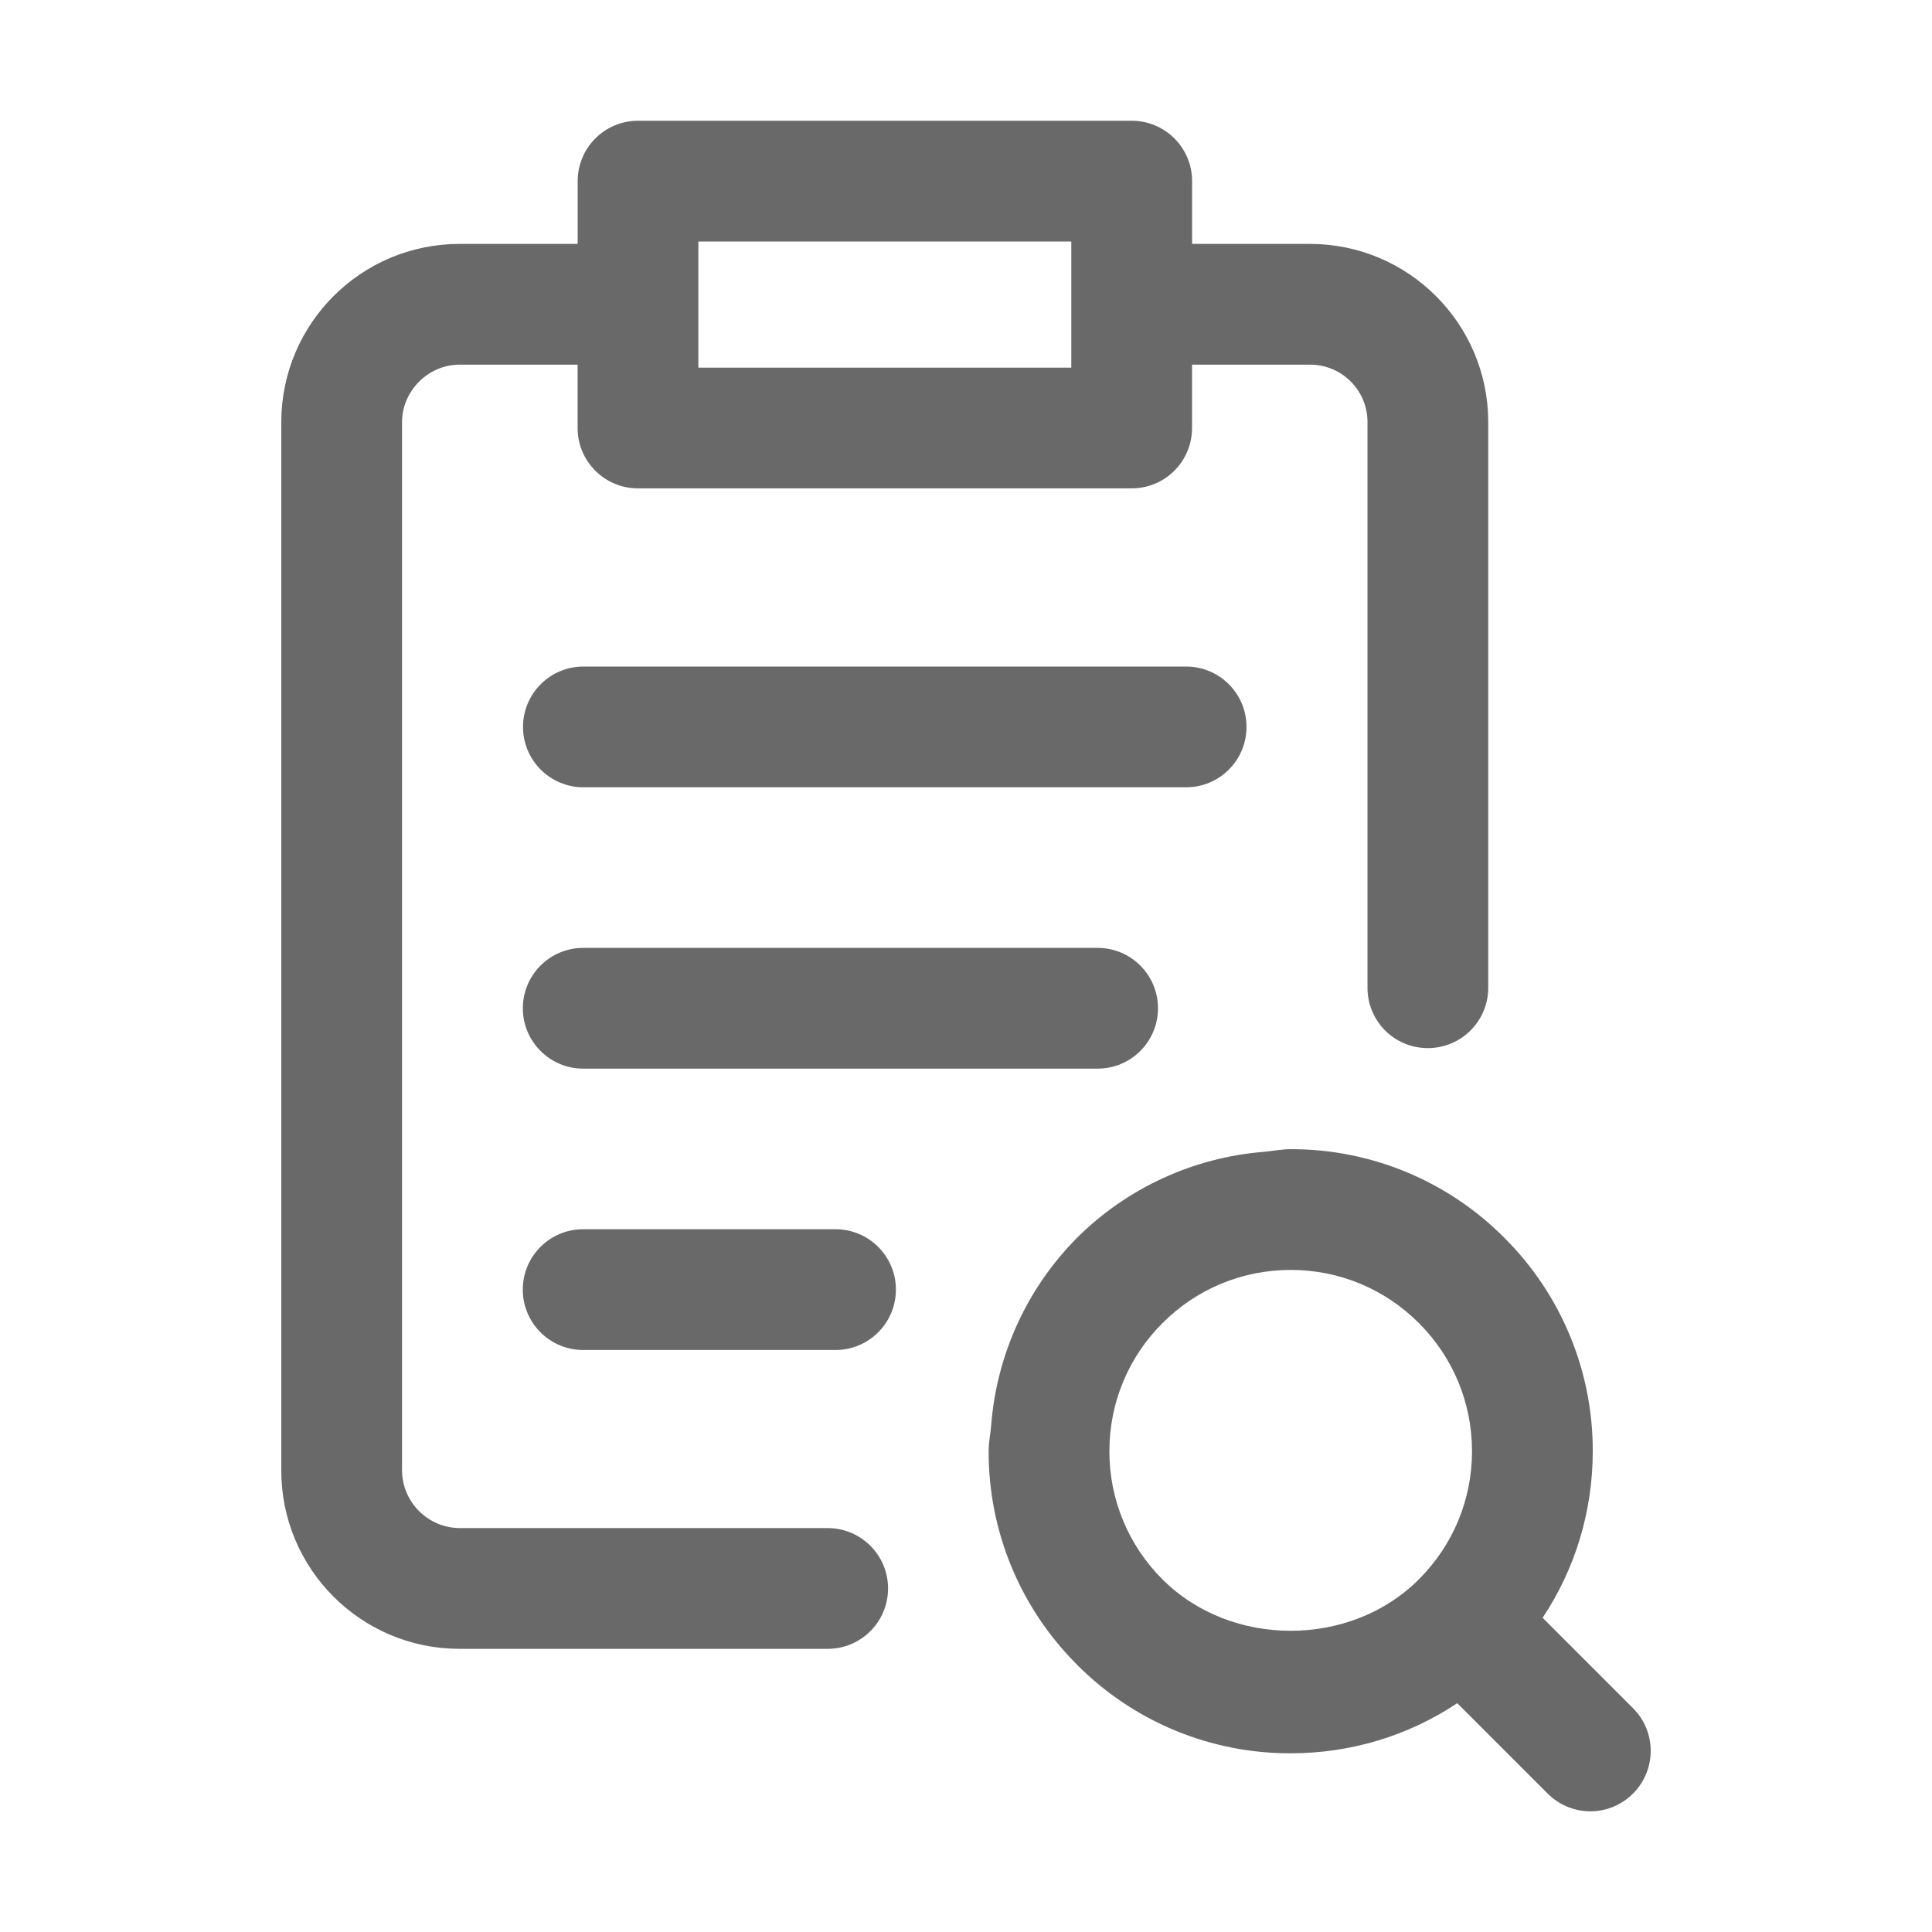
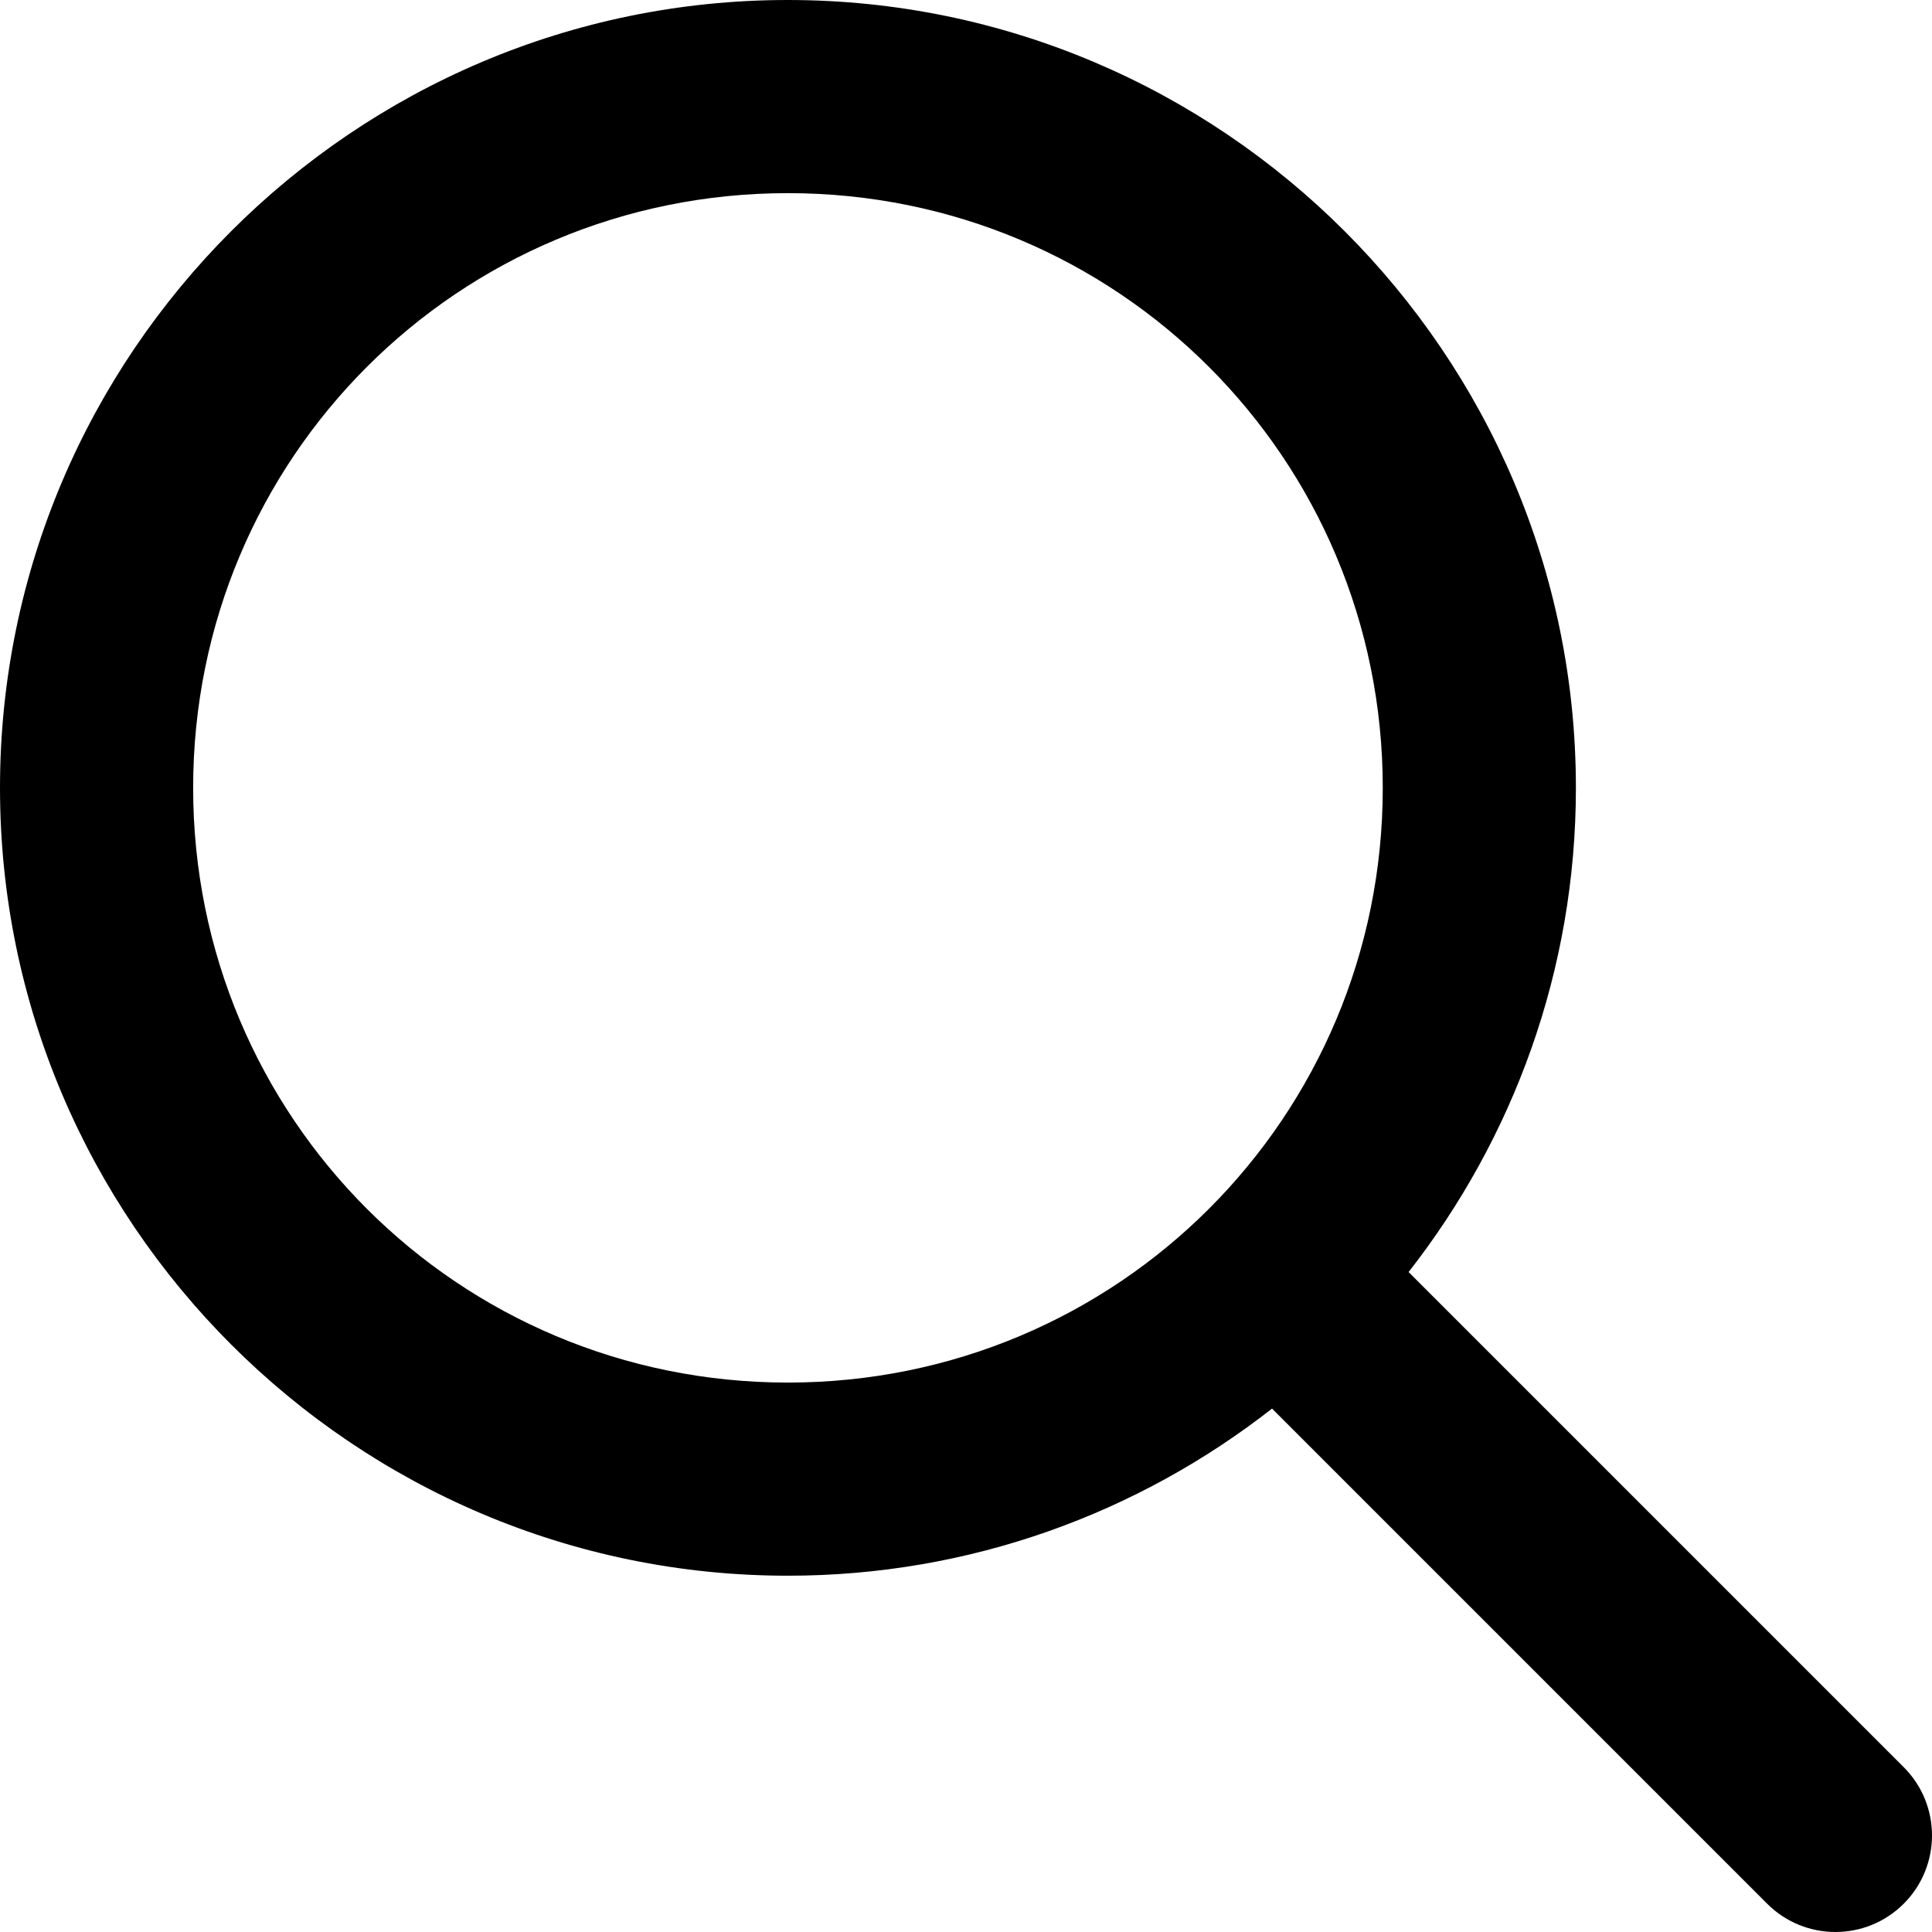
- <svg xmlns="http://www.w3.org/2000/svg" version="1.1" width="512" height="512" x="0" y="0" viewBox="0 0 32 32" style="enable-background:new 0 0 512 512" xml:space="preserve" class="">
+ <svg xmlns="http://www.w3.org/2000/svg" id="Capa_1" enable-background="new 0 0 512 512" height="512" viewBox="0 0 512 512" width="512">
  <g>
-     <path d="M7.609 25.31a.962.962 0 0 1-.95-.95V6.99c0-.514.435-.95.95-.95h1.958v1.049a1 1 0 0 0 1 1h8.177a1 1 0 0 0 1-1V6.04H21.7a.95.95 0 0 1 .95.95v9.37a.997.997 0 0 0 1 1 1 1 0 0 0 1-1V6.99a2.953 2.953 0 0 0-2.95-2.95h-1.955V3a1 1 0 0 0-1-1h-8.177a1 1 0 0 0-1 1v1.04H7.609a2.953 2.953 0 0 0-2.95 2.95v17.37a2.953 2.953 0 0 0 2.95 2.95h6.1a1 1 0 1 0 0-2h-6.1zM17.744 4v2.089h-6.177V4z" fill="#696969" opacity="1" data-original="#000000" class="" />
-     <path d="M9.66 17.7h8.52a1 1 0 1 0 0-2H9.66a1 1 0 1 0 0 2zM9.663 13.04h9.983a1 1 0 1 0 0-2H9.663a1 1 0 1 0 0 2zM13.839 20.36h-4.18a1 1 0 1 0 0 2h4.18a1 1 0 1 0 0-2zM17.84 27.574a4.968 4.968 0 0 0 3.538 1.466c.997 0 1.948-.29 2.759-.83l1.497 1.497a.997.997 0 0 0 1.414 0 1 1 0 0 0 0-1.414l-1.497-1.497c.539-.812.83-1.763.83-2.759a4.968 4.968 0 0 0-1.466-3.537 4.968 4.968 0 0 0-3.537-1.466c-.15 0-.295.03-.444.044a4.947 4.947 0 0 0-3.093 1.422 4.947 4.947 0 0 0-1.423 3.098c-.012.147-.043.29-.043.44a4.97 4.97 0 0 0 1.466 3.536zm5.666-1.42-.006.004-.005.007c-1.136 1.13-3.107 1.128-4.24-.005a2.984 2.984 0 0 1-.88-2.123c0-.803.313-1.556.88-2.123.567-.567 1.321-.88 2.123-.88s1.556.313 2.123.88.88 1.321.88 2.123c0 .8-.311 1.55-.875 2.117z" fill="#696969" opacity="1" data-original="#000000" class="" />
+     <g id="layer1_00000072963618680574873660000015406673454742146451_" transform="translate(-201.994 -372.644)">
+       <g id="g18115" transform="translate(200 80)">
+         <path fill="currentColor" id="path17034" d="m210.785 292.644c-115.018 0-208.79 93.772-208.79 208.79s93.772 208.79 208.79 208.79c48.319 0 92.86-16.566 128.313-44.287l131.212 131.213c9.994 9.992 26.196 9.992 36.19 0 9.992-9.994 9.992-26.196 0-36.19l-131.212-131.212c27.732-35.443 44.337-79.994 44.337-128.313 0-115.018-93.822-208.791-208.84-208.791zm0 51.186c87.355 0 157.655 70.249 157.655 157.605 0 87.355-70.299 157.605-157.655 157.605s-157.606-70.25-157.605-157.605c0-87.356 70.249-157.605 157.605-157.605z" />
+       </g>
+     </g>
  </g>
</svg>
